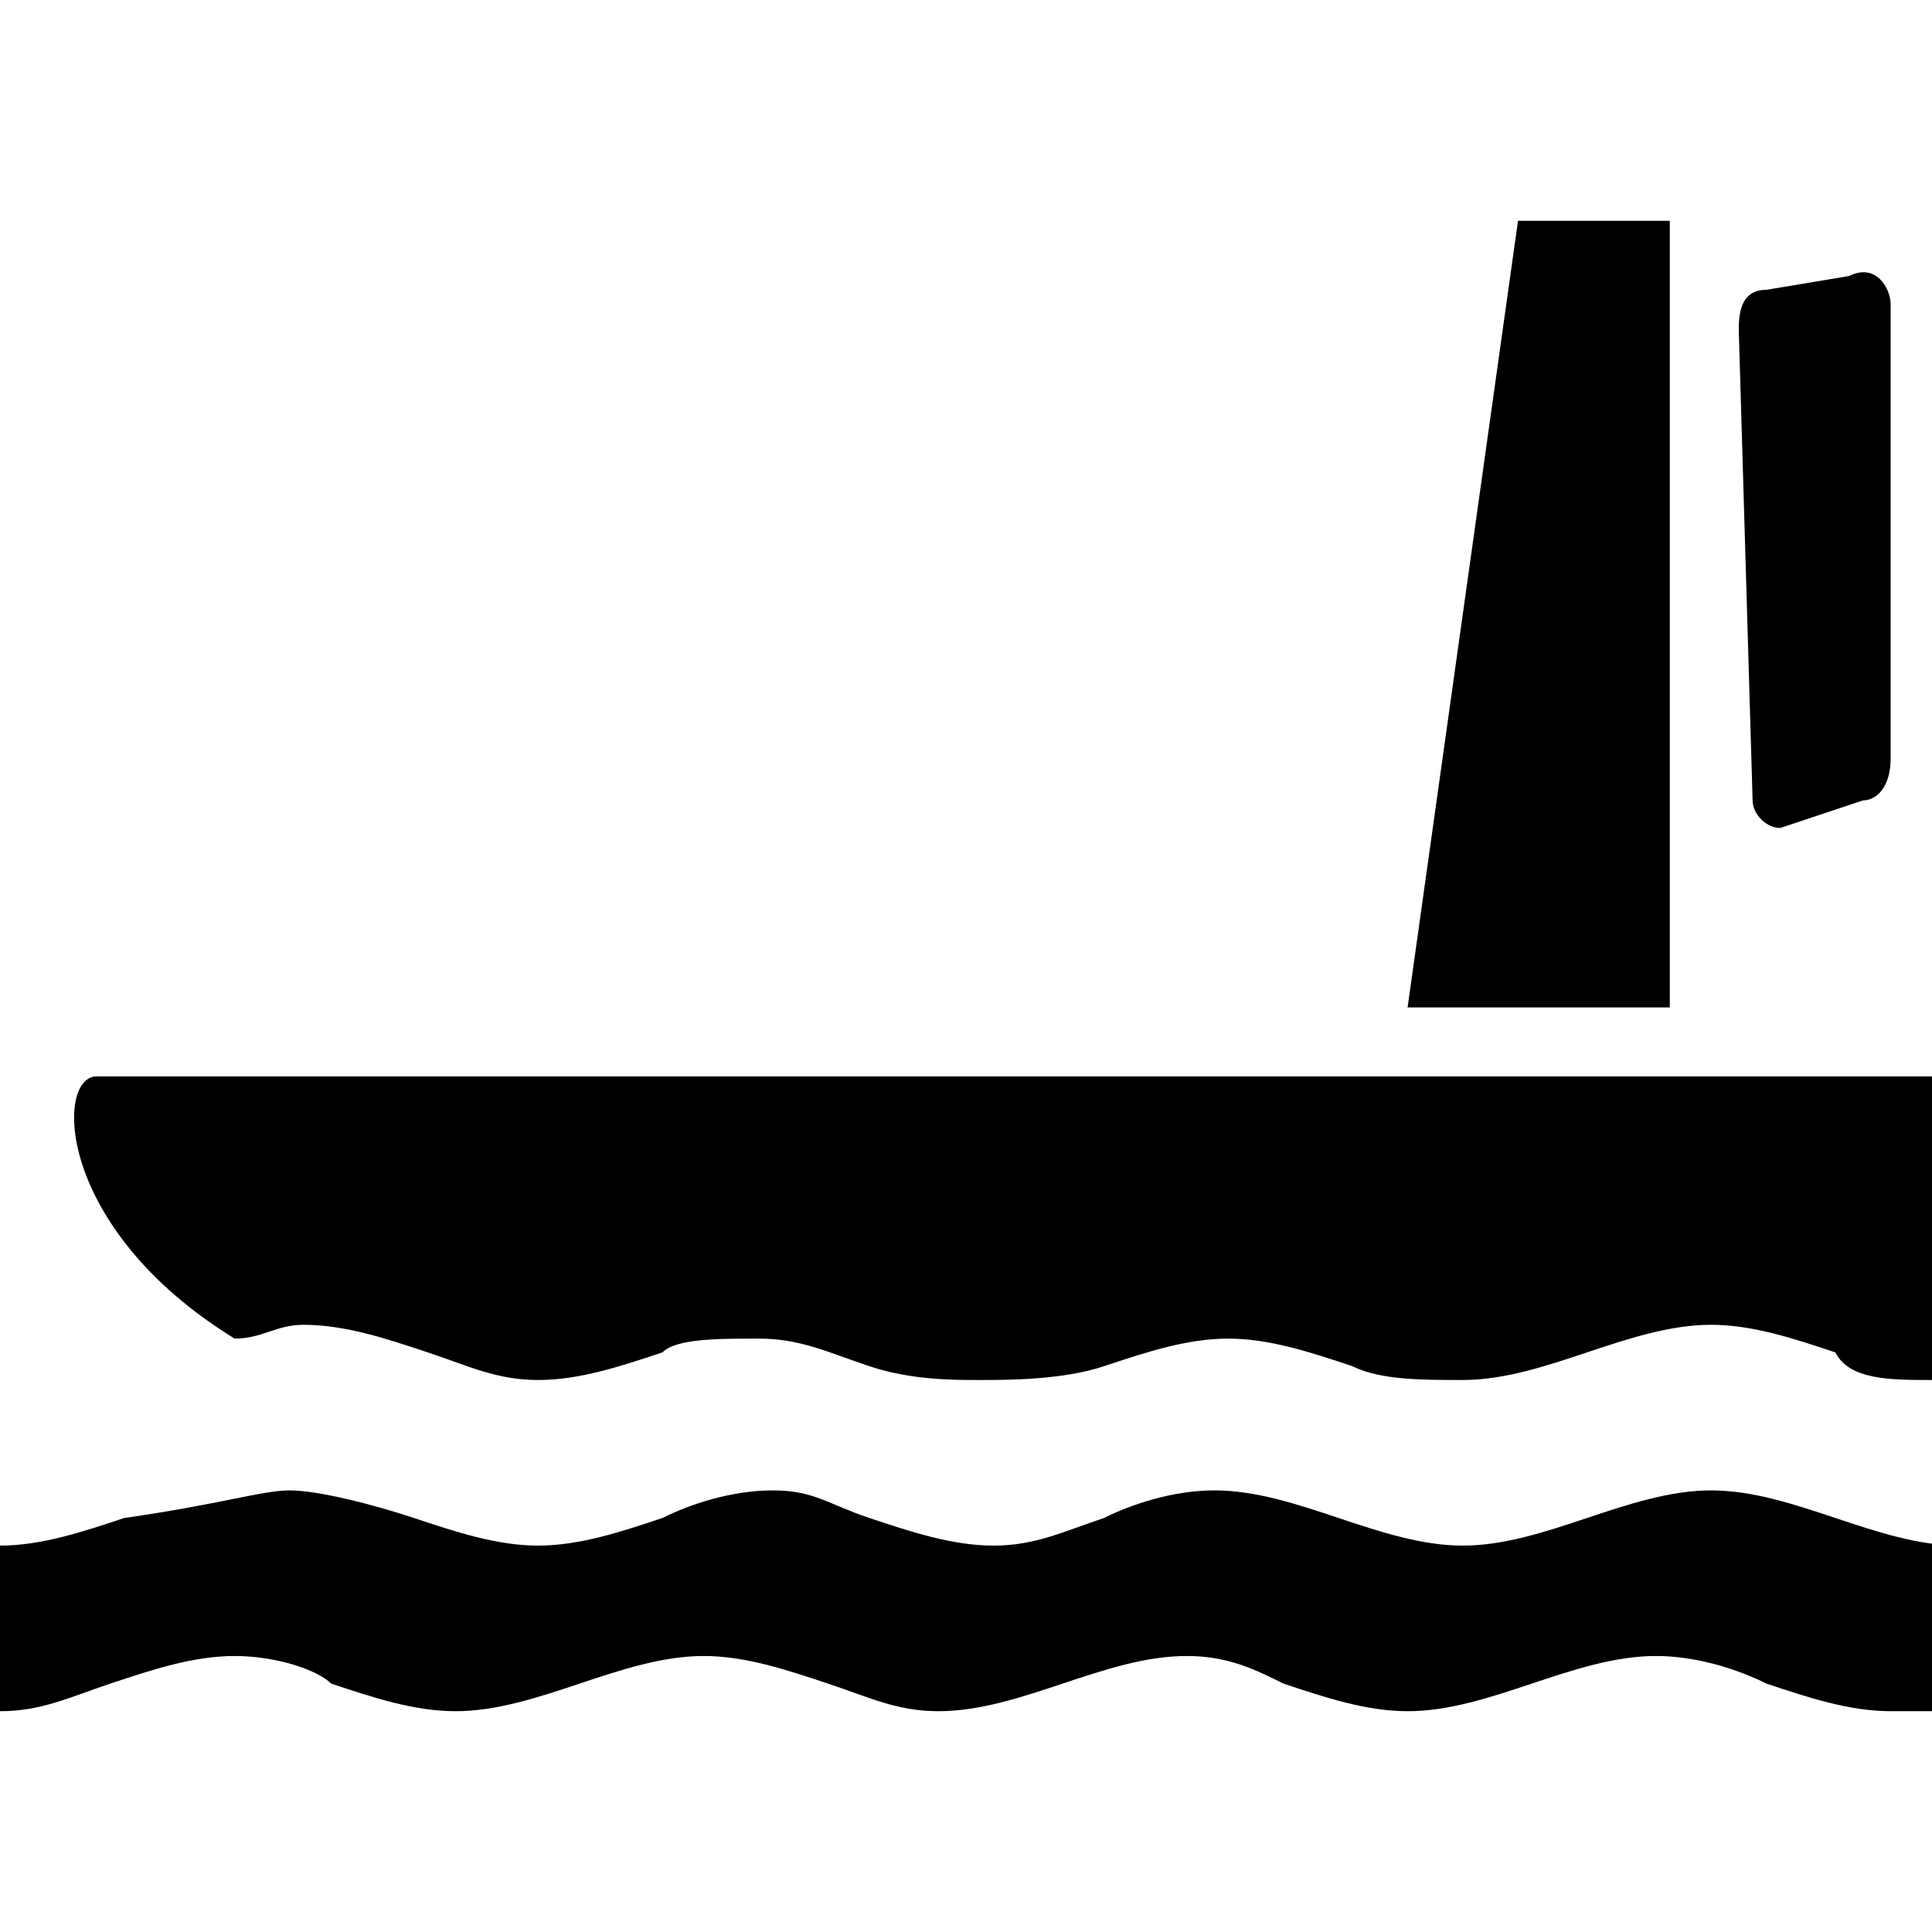
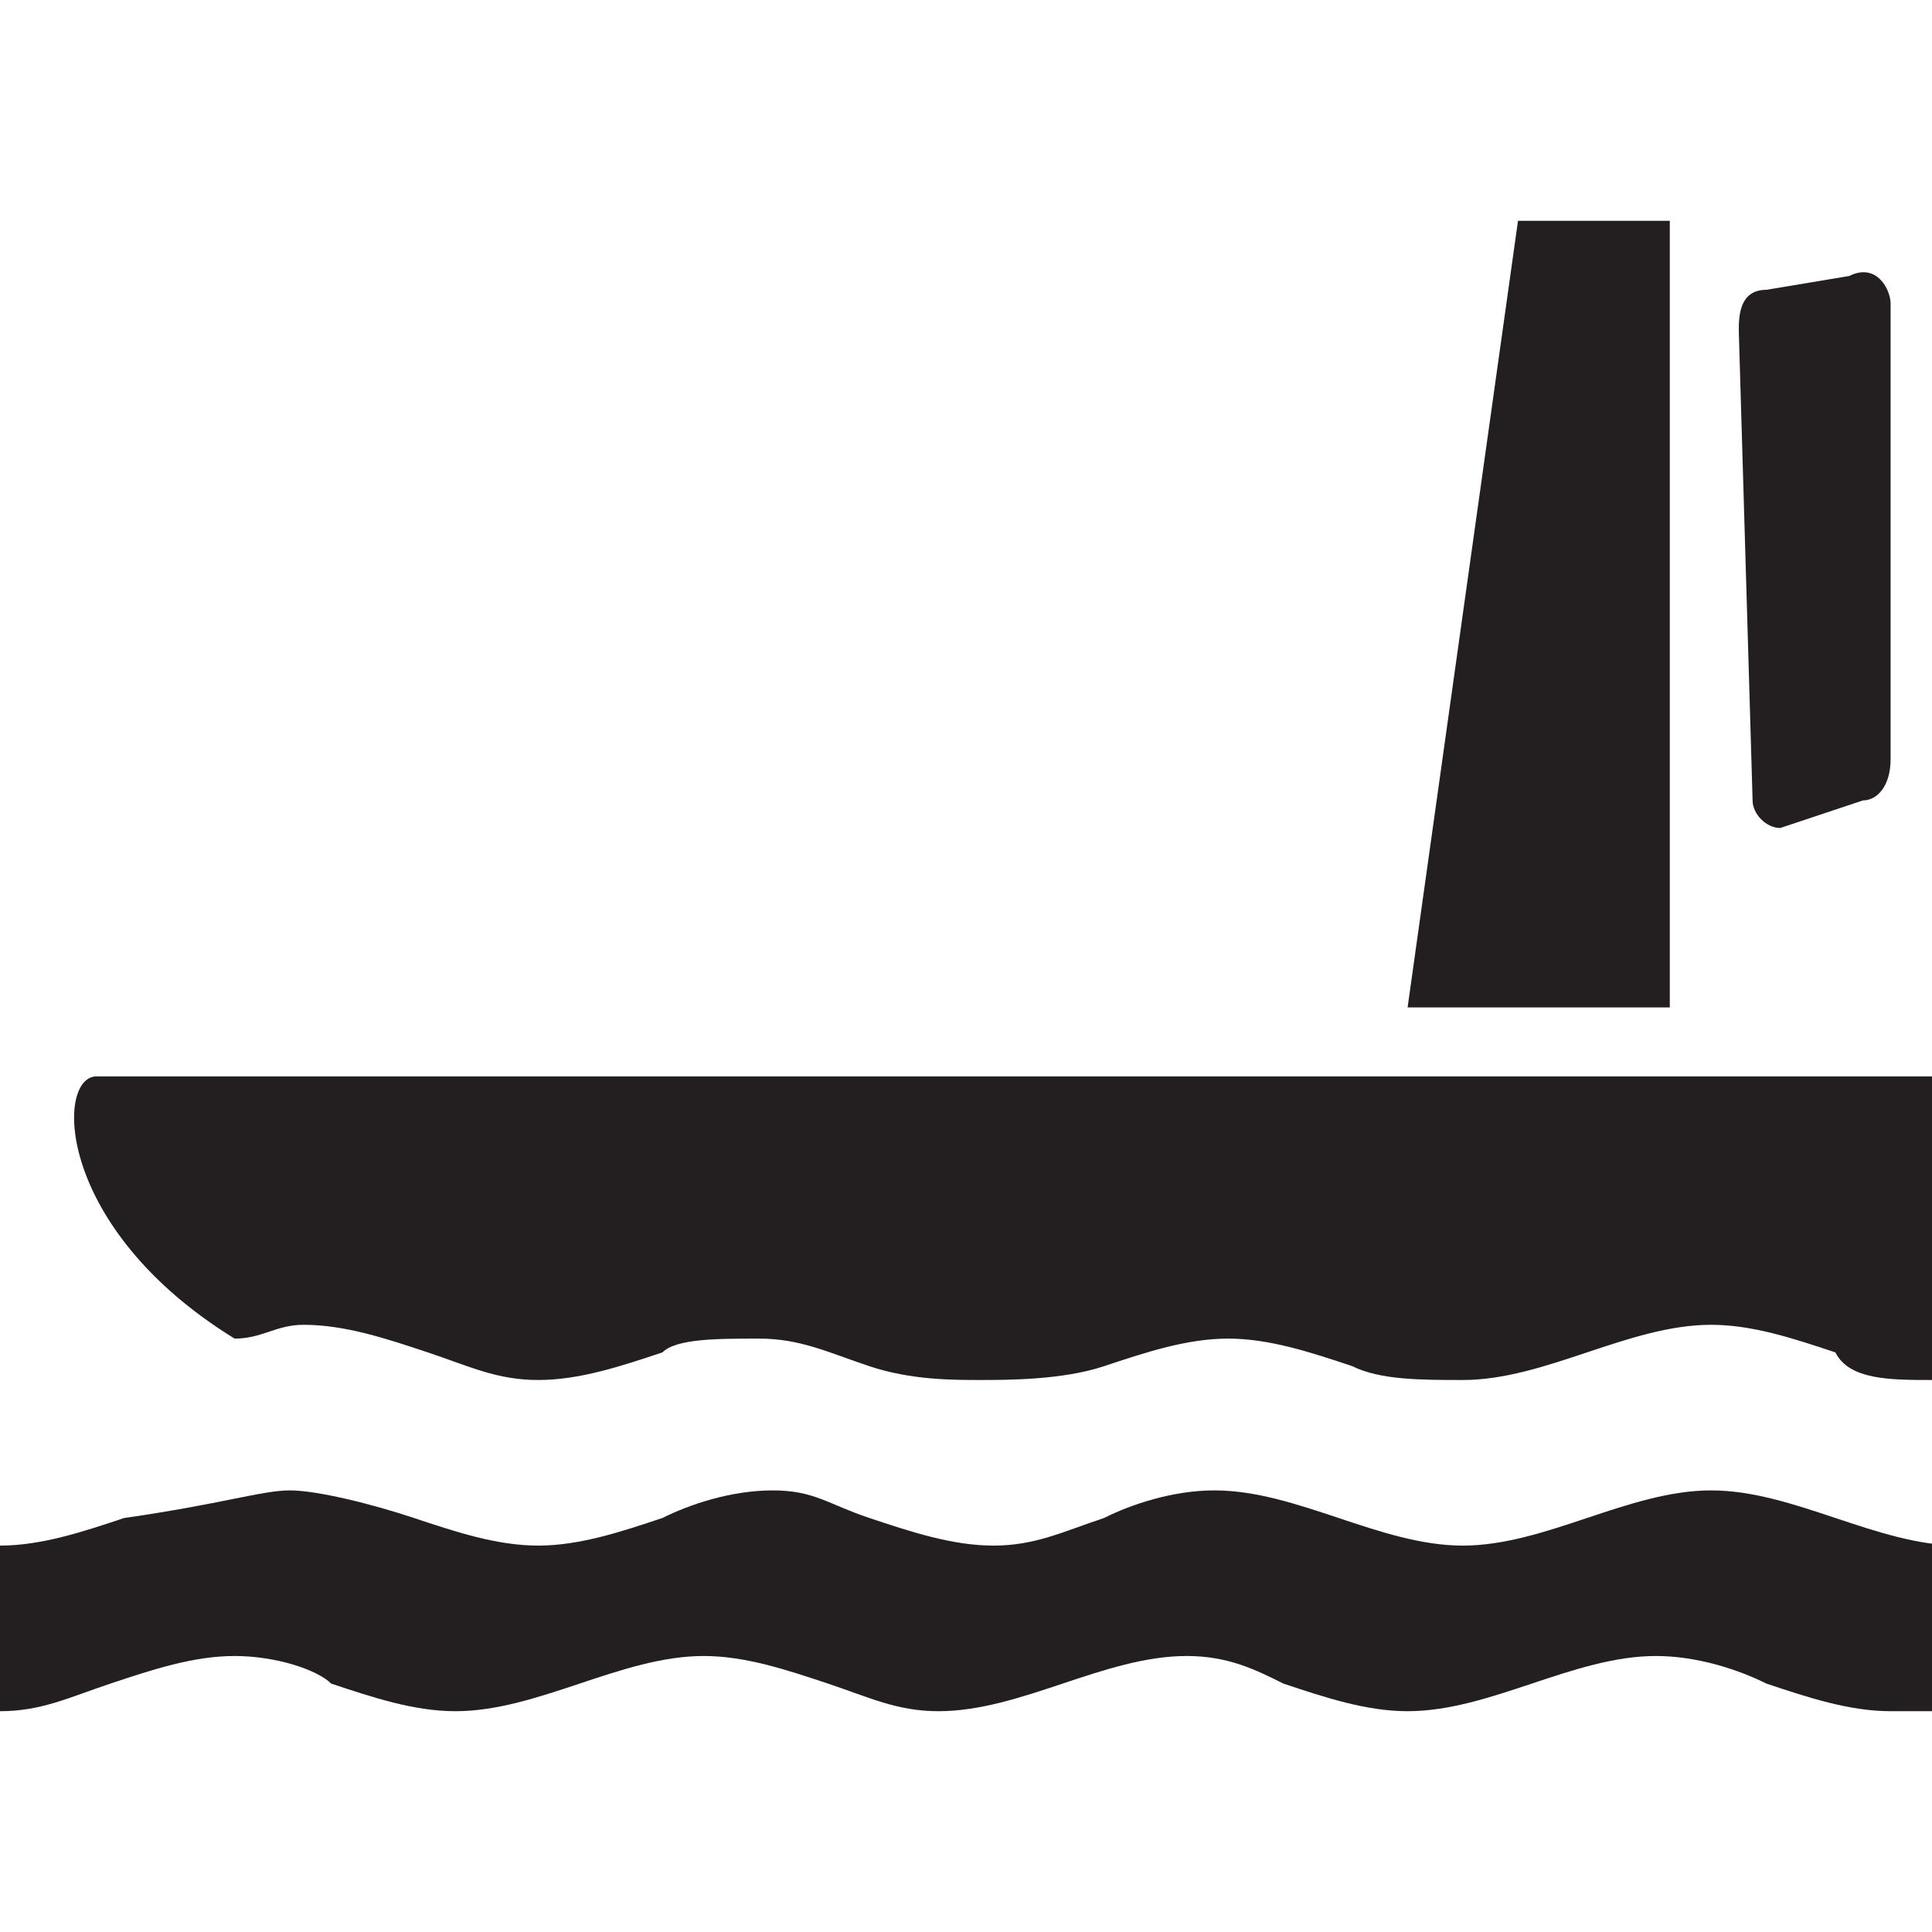
- <svg xmlns="http://www.w3.org/2000/svg" version="1.1" id="Layer_1" x="0px" y="0px" viewBox="0 0 14 14" enable-background="new 0 0 14 14" xml:space="preserve">
+ <svg xmlns="http://www.w3.org/2000/svg" version="1.1" id="Layer_1" x="0px" y="0px" width="14px" height="14px" viewBox="0 0 14 14" enable-background="new 0 0 14 14" xml:space="preserve">
  <g>
-     <path d="M13.7,12.4c-0.3,0-0.6-0.1-0.9-0.2C12.6,12.1,12.3,12,12,12c-0.3,0-0.6,0.1-0.9,0.2s-0.6,0.2-0.9,0.2   c-0.3,0-0.6-0.1-0.9-0.2C9.1,12.1,8.9,12,8.6,12c-0.3,0-0.6,0.1-0.9,0.2c-0.3,0.1-0.6,0.2-0.9,0.2S6.3,12.3,6,12.2   C5.7,12.1,5.4,12,5.1,12s-0.6,0.1-0.9,0.2c-0.3,0.1-0.6,0.2-0.9,0.2s-0.6-0.1-0.9-0.2C2.3,12.1,2,12,1.7,12s-0.6,0.1-0.9,0.2   S0.3,12.4,0,12.4v-1.2c0.3,0,0.6-0.1,0.9-0.2c0.7-0.1,1-0.2,1.2-0.2S2.7,10.9,3,11c0.3,0.1,0.6,0.2,0.9,0.2s0.6-0.1,0.9-0.2   c0.2-0.1,0.5-0.2,0.8-0.2S6,10.9,6.3,11c0.3,0.1,0.6,0.2,0.9,0.2S7.7,11.1,8,11c0.2-0.1,0.5-0.2,0.8-0.2c0.3,0,0.6,0.1,0.9,0.2   c0.3,0.1,0.6,0.2,0.9,0.2c0.3,0,0.6-0.1,0.9-0.2c0.3-0.1,0.6-0.2,0.9-0.2s0.6,0.1,0.9,0.2c0.3,0.1,0.6,0.2,0.9,0.2v1.2H13.7z" />
-     <path d="M1.7,9.7c0.2,0,0.3-0.1,0.5-0.1c0.3,0,0.6,0.1,0.9,0.2S3.6,10,3.9,10s0.6-0.1,0.9-0.2   c0.1-0.1,0.4-0.1,0.7-0.1S6,9.8,6.3,9.9C6.6,10,6.9,10,7.1,10S7.7,10,8,9.9s0.6-0.2,0.9-0.2c0.3,0,0.6,0.1,0.9,0.2   C10,10,10.3,10,10.6,10c0.3,0,0.6-0.1,0.9-0.2c0.3-0.1,0.6-0.2,0.9-0.2c0.3,0,0.6,0.1,0.9,0.2C13.4,10,13.7,10,14,10V7.8H0.7   C0.4,7.8,0.4,8.9,1.7,9.7" />
-     <polygon points="10.2,7.3 11,1.6 12.1,1.6 12.1,7.3  " />
-     <path d="M12.6,2.4c0-0.1,0-0.3,0.2-0.3L13.4,2c0.2-0.1,0.3,0.1,0.3,0.2v3.3c0,0.2-0.1,0.3-0.2,0.3L12.9,6   c-0.1,0-0.2-0.1-0.2-0.2L12.6,2.4L12.6,2.4z" />
+     <path fill="#231F20" d="M13.7,12.4c-0.3,0-0.6-0.1-0.9-0.2C12.6,12.1,12.3,12,12,12s-0.6,0.1-0.9,0.2s-0.6,0.2-0.9,0.2   c-0.3,0-0.6-0.1-0.9-0.2C9.1,12.1,8.9,12,8.6,12c-0.3,0-0.6,0.1-0.9,0.2c-0.3,0.1-0.6,0.2-0.9,0.2S6.3,12.3,6,12.2   C5.7,12.1,5.4,12,5.1,12s-0.6,0.1-0.9,0.2c-0.3,0.1-0.6,0.2-0.9,0.2s-0.6-0.1-0.9-0.2C2.3,12.1,2,12,1.7,12s-0.6,0.1-0.9,0.2   S0.3,12.4,0,12.4v-1.2c0.3,0,0.6-0.1,0.9-0.2c0.7-0.1,1-0.2,1.2-0.2S2.7,10.9,3,11s0.6,0.2,0.9,0.2s0.6-0.1,0.9-0.2   c0.2-0.1,0.5-0.2,0.8-0.2S6,10.9,6.3,11s0.6,0.2,0.9,0.2S7.7,11.1,8,11c0.2-0.1,0.5-0.2,0.8-0.2s0.6,0.1,0.9,0.2   c0.3,0.1,0.6,0.2,0.9,0.2c0.3,0,0.6-0.1,0.9-0.2c0.3-0.1,0.6-0.2,0.9-0.2s0.6,0.1,0.9,0.2c0.3,0.1,0.6,0.2,0.9,0.2v1.2H13.7z" />
+     <path fill="#231F20" d="M1.7,9.7c0.2,0,0.3-0.1,0.5-0.1c0.3,0,0.6,0.1,0.9,0.2S3.6,10,3.9,10s0.6-0.1,0.9-0.2   c0.1-0.1,0.4-0.1,0.7-0.1S6,9.8,6.3,9.9C6.6,10,6.9,10,7.1,10S7.7,10,8,9.9s0.6-0.2,0.9-0.2c0.3,0,0.6,0.1,0.9,0.2   C10,10,10.3,10,10.6,10s0.6-0.1,0.9-0.2c0.3-0.1,0.6-0.2,0.9-0.2c0.3,0,0.6,0.1,0.9,0.2C13.4,10,13.7,10,14,10V7.8H0.7   C0.4,7.8,0.4,8.9,1.7,9.7" />
+     <polygon fill="#231F20" points="10.2,7.3 11,1.6 12.1,1.6 12.1,7.3  " />
+     <path fill="#231F20" d="M12.6,2.4c0-0.1,0-0.3,0.2-0.3L13.4,2c0.2-0.1,0.3,0.1,0.3,0.2v3.3c0,0.2-0.1,0.3-0.2,0.3L12.9,6   c-0.1,0-0.2-0.1-0.2-0.2L12.6,2.4L12.6,2.4z" />
  </g>
</svg>
